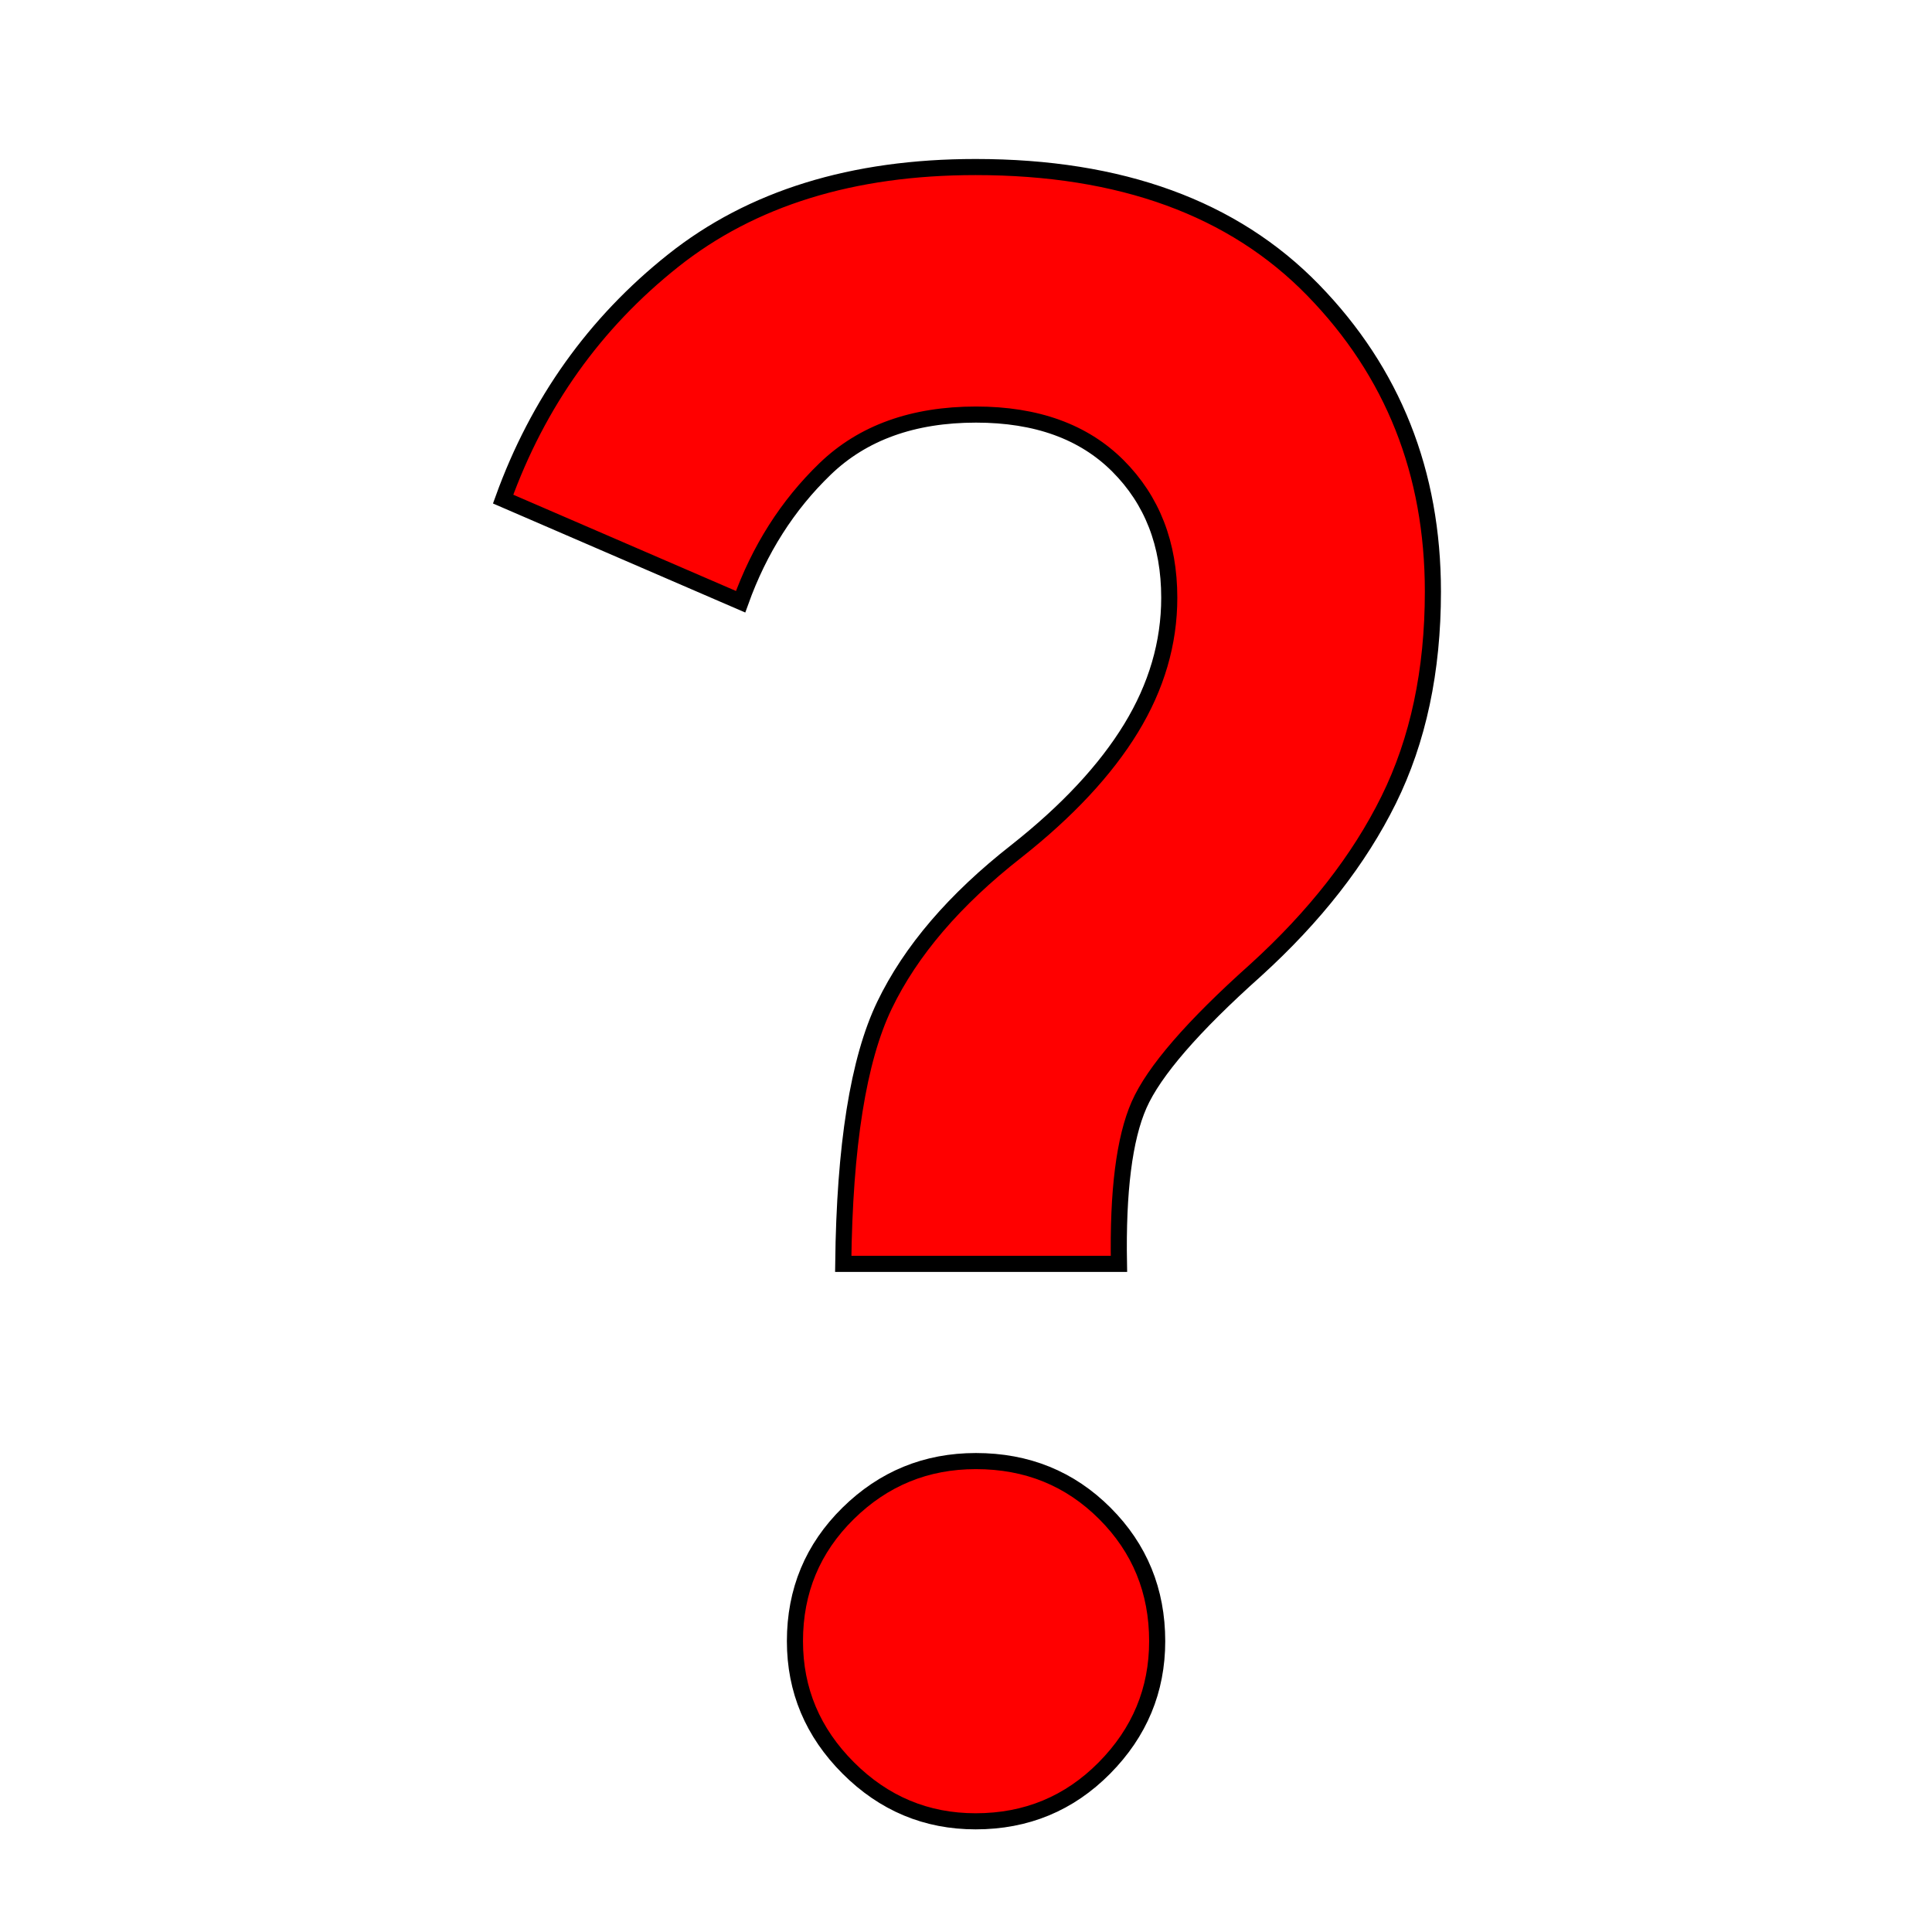
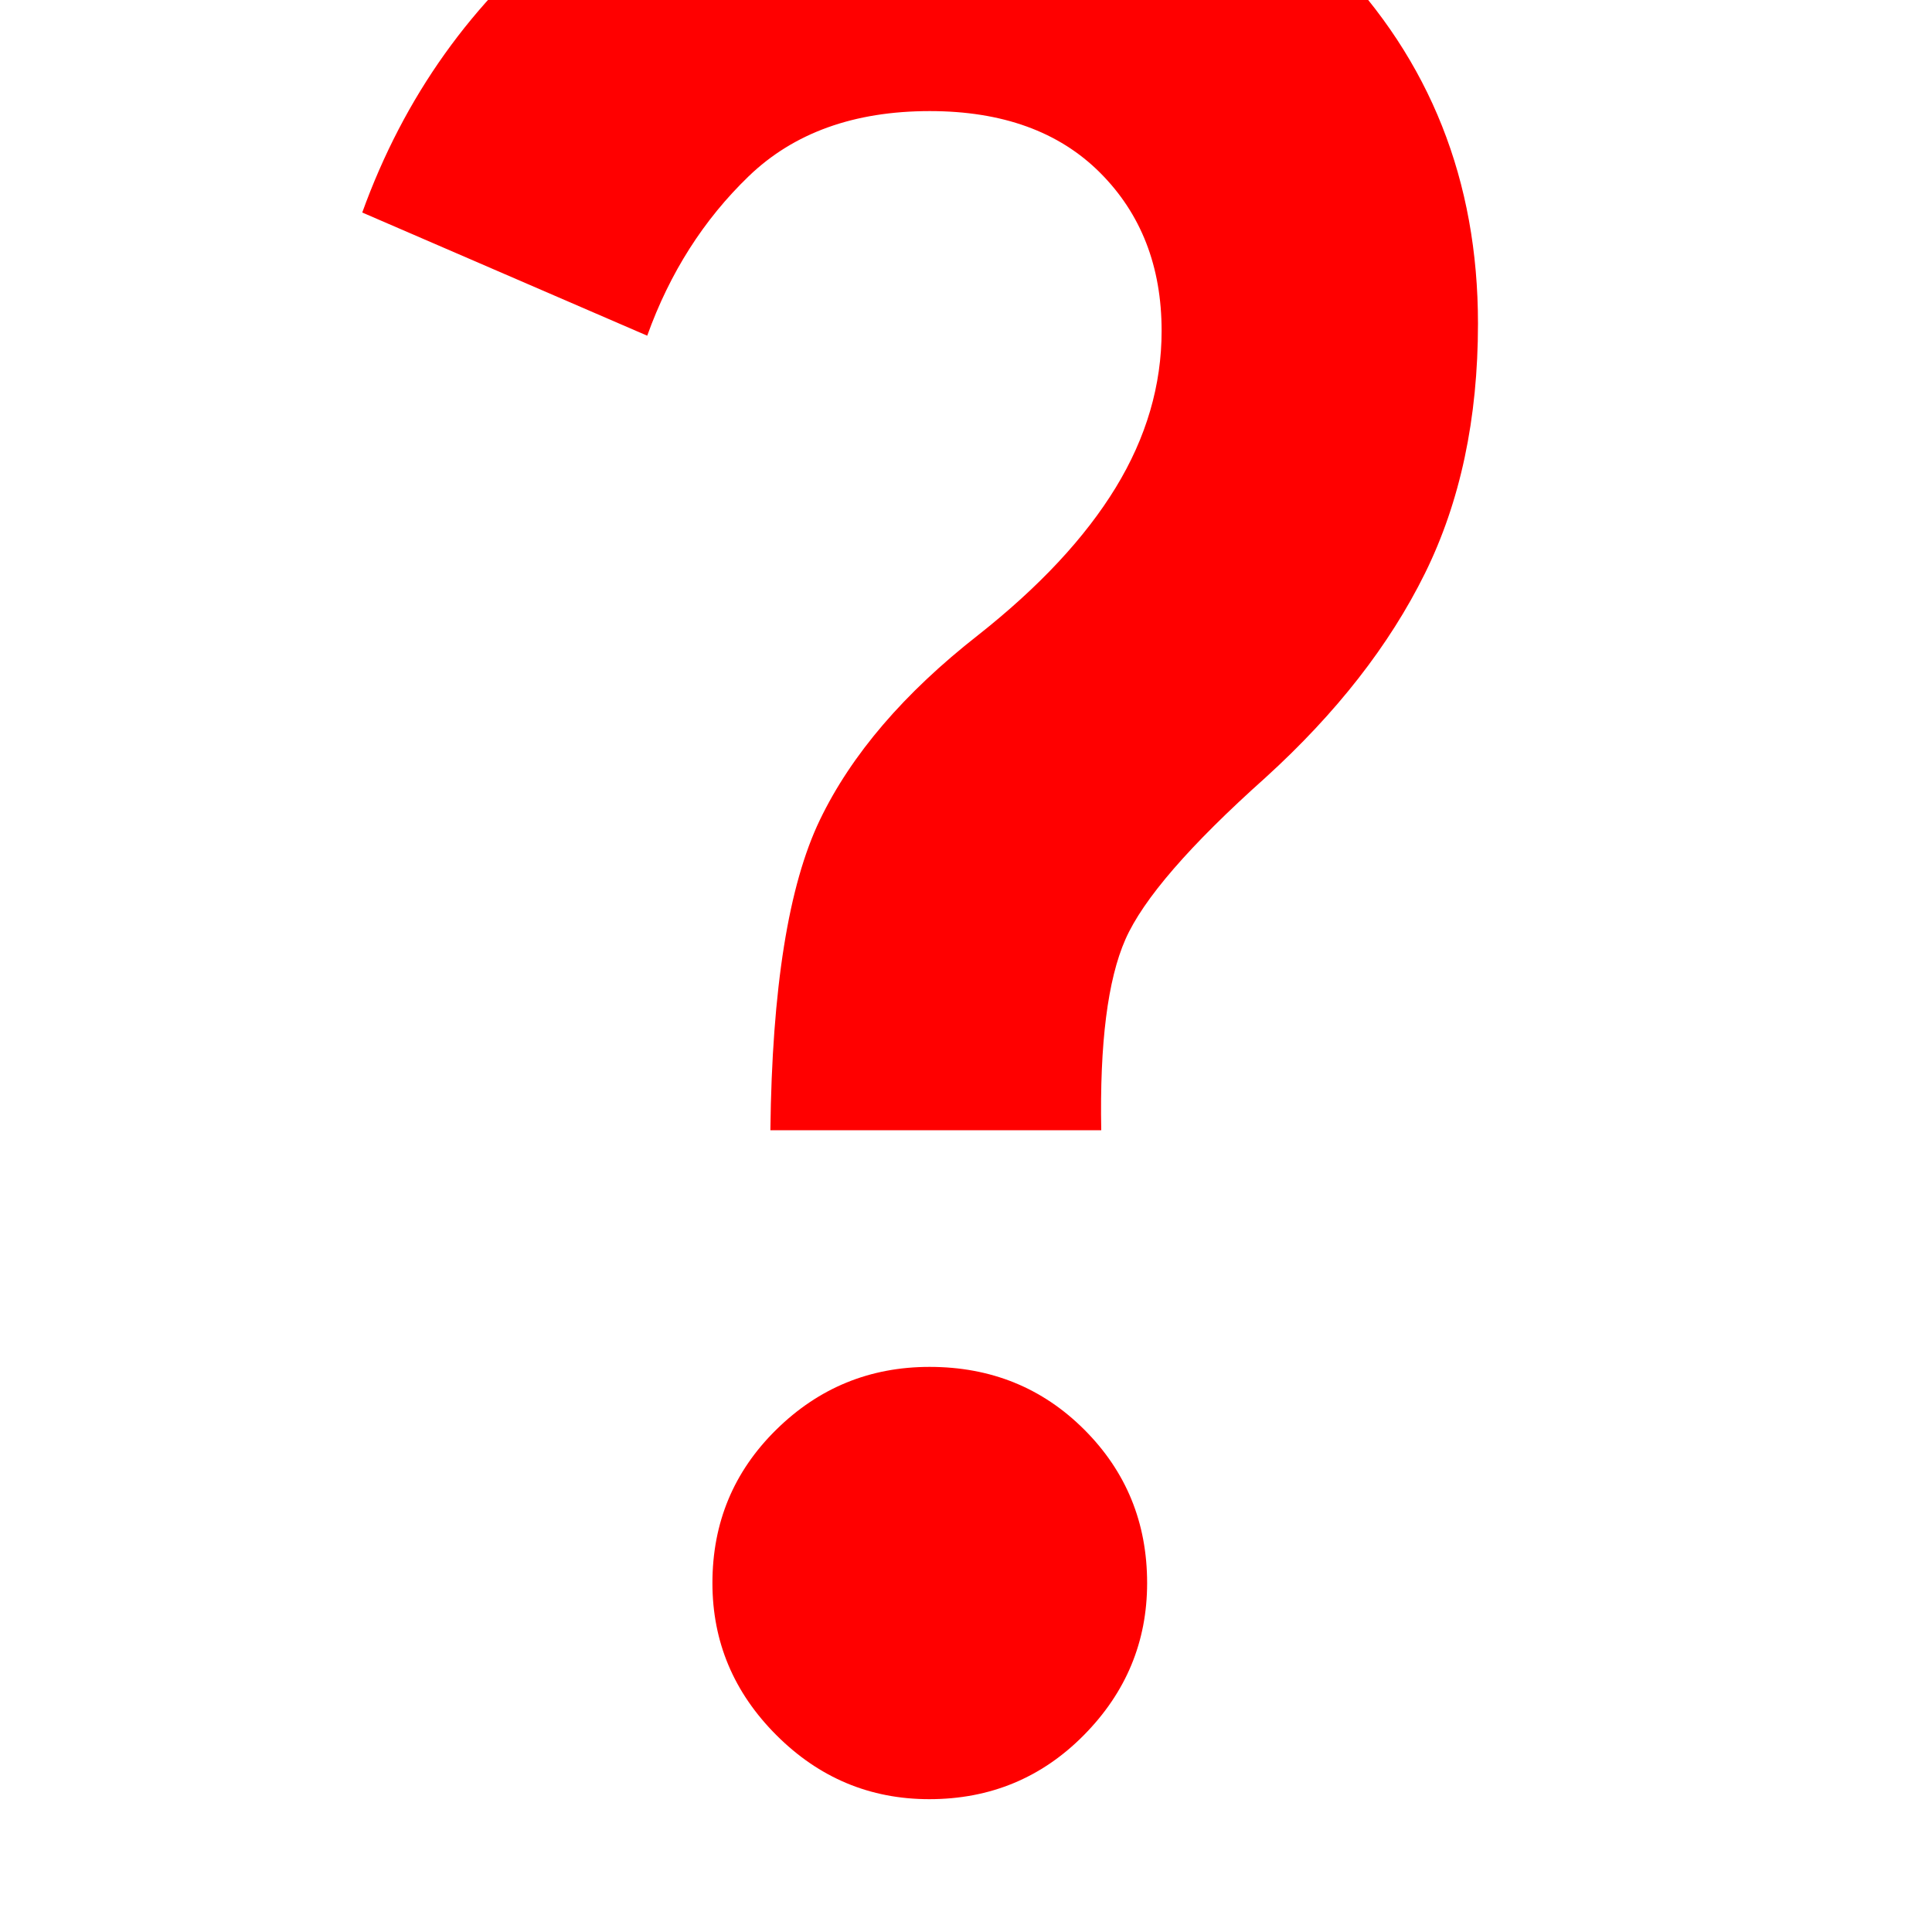
- <svg xmlns="http://www.w3.org/2000/svg" stroke="#000" stroke-width="8px" fill="#F00" height="48" viewBox="0 -960 960 960" width="48">
+ <svg xmlns="http://www.w3.org/2000/svg" stroke="#000" stroke-width="0px" fill="#F00" height="48" viewBox="250 -800 500 800" width="48">
  <path d="M419-332q1-88 20.5-128.5T505-537q38-30 57-61.109T581-663q0-40-25.5-65.5T485-754q-47 0-75 27t-42 66l-118-51q26-72 84.5-118.5T484.756-877q108.228 0 167.736 61.148Q712-754.703 712-666q0 59-22 103.5T624-478q-47 42-58 67t-10 79H419Zm65.788 277Q448-55 421.5-81.5T395-144.496q0-37.495 26.42-63.5Q447.841-234 484.92-234 523-234 549-207.996q26 26.005 26 63.5Q575-108 548.788-81.5q-26.213 26.5-64 26.5Z" />
</svg>
